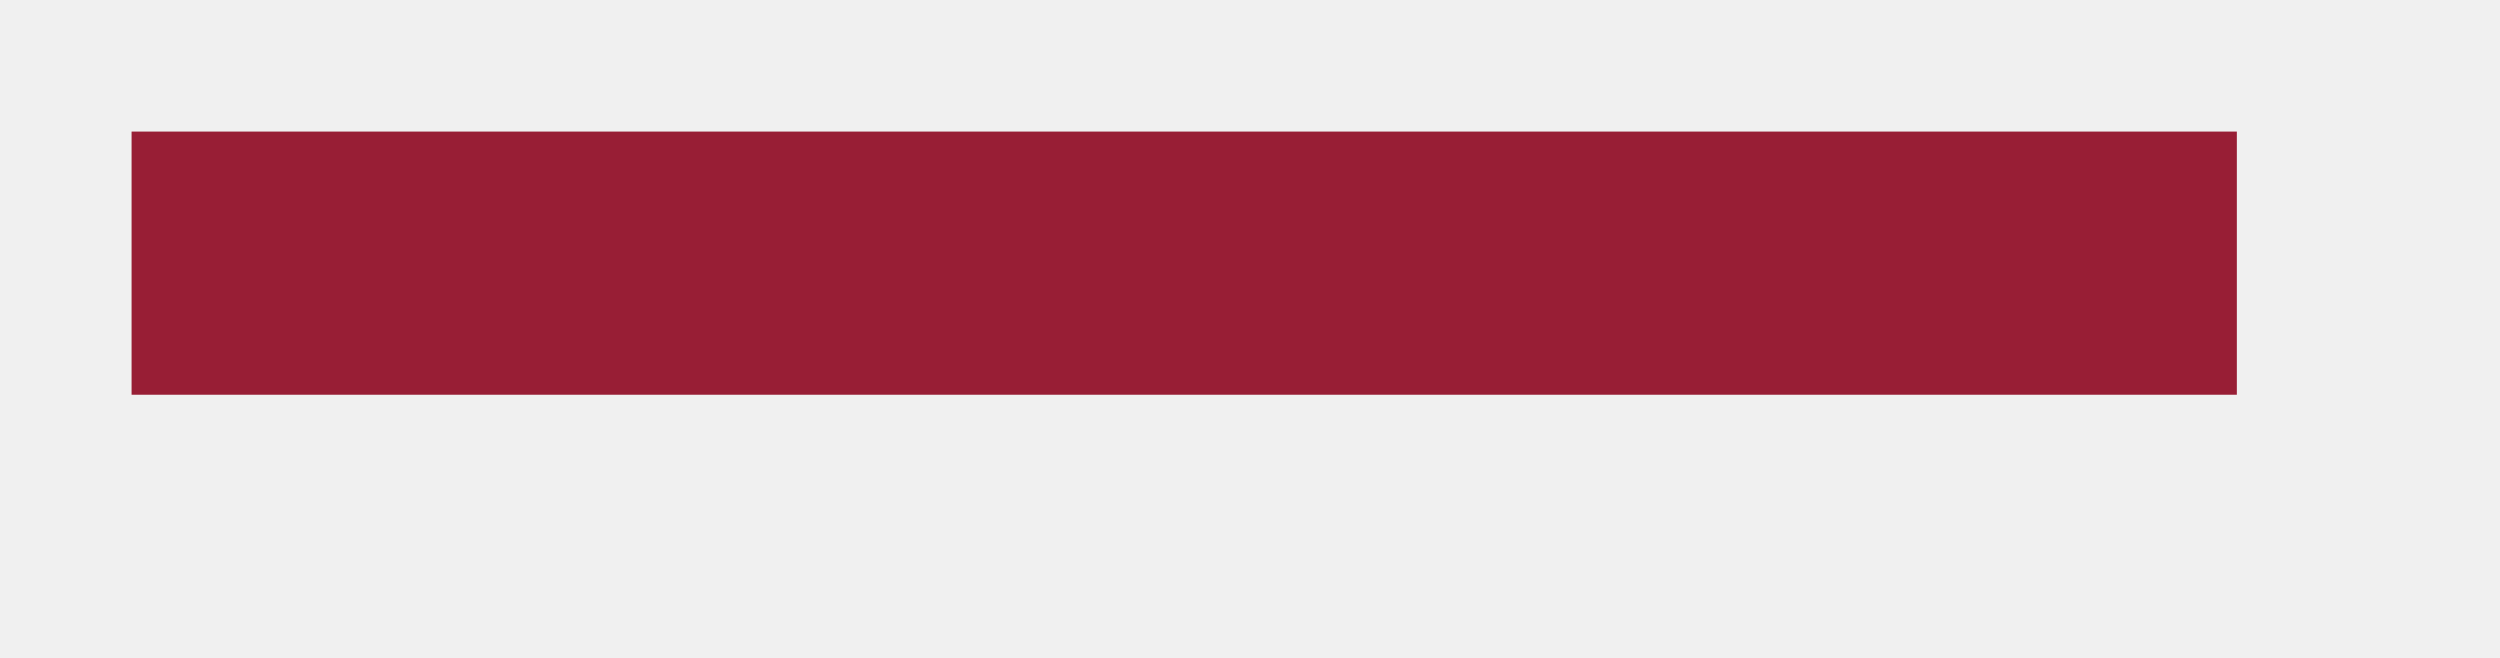
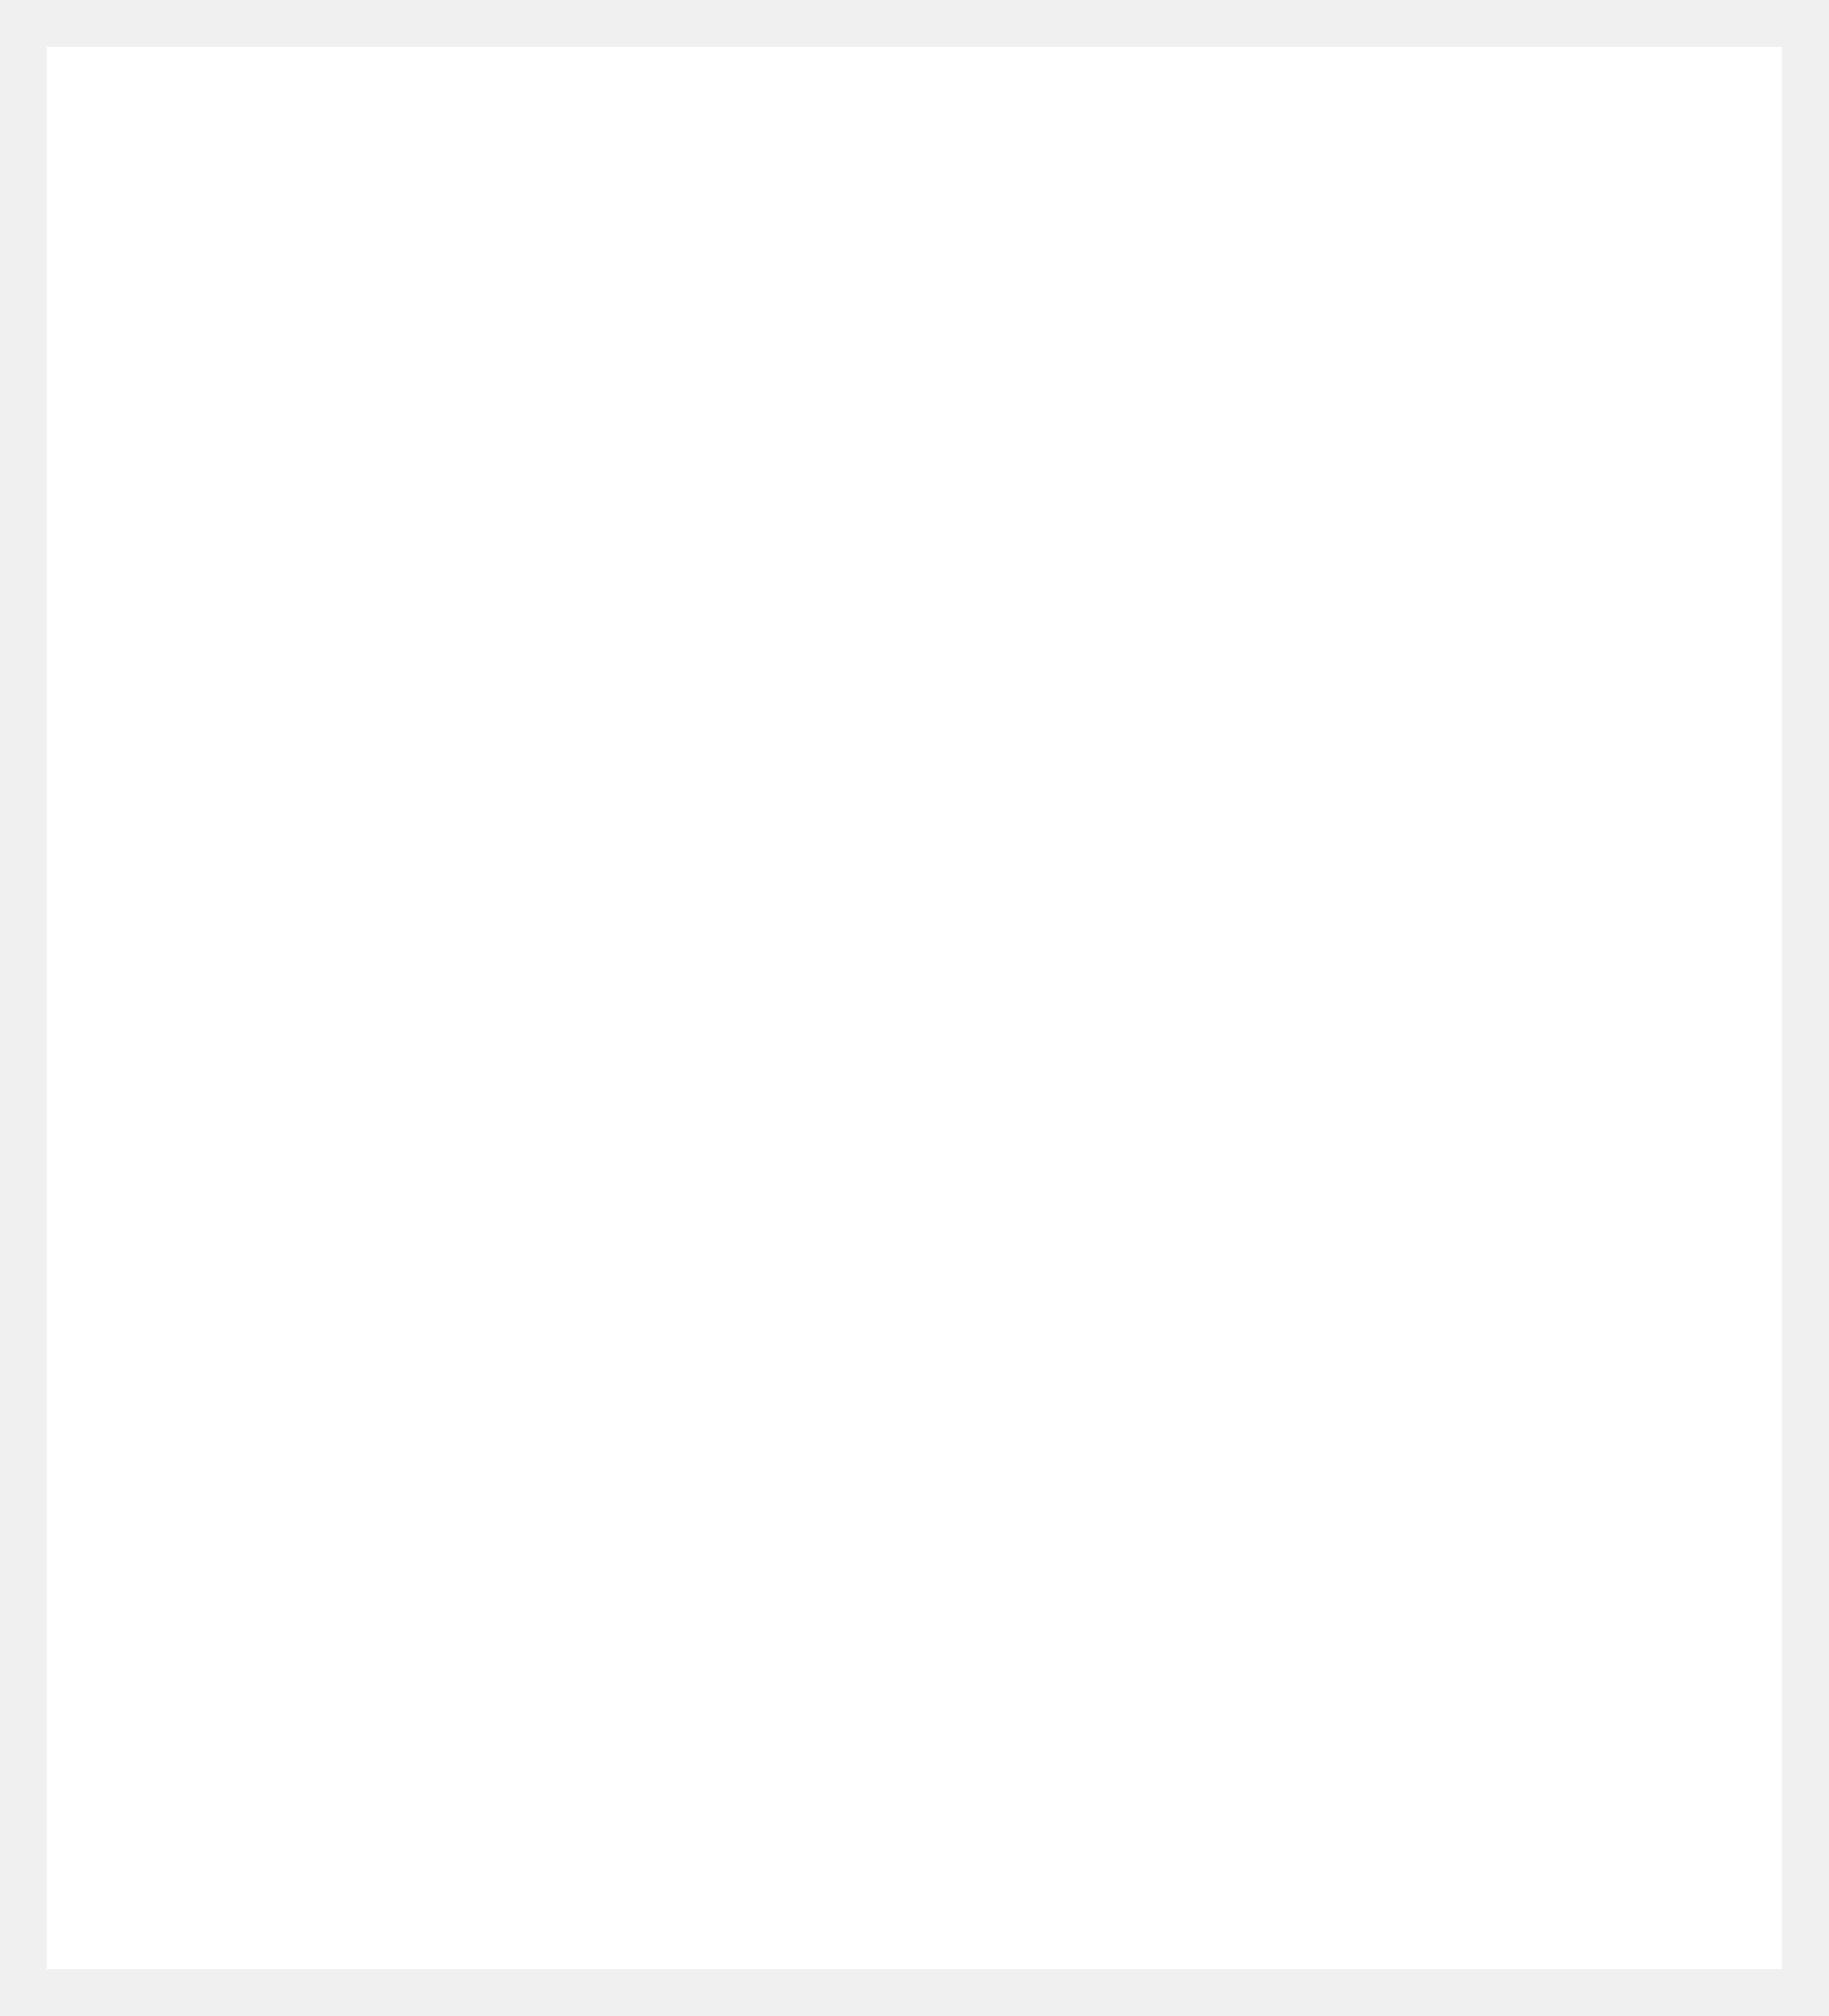
- <svg xmlns="http://www.w3.org/2000/svg" version="1.1" width="19px" height="5px">
-   <g transform="matrix(1 0 0 1 -145 -87 )">
-     <path d="M 146 89  L 162 89  " stroke-width="2" stroke="#981e35" fill="none" />
+ <svg xmlns="http://www.w3.org/2000/svg" version="1.1" width="39px" height="43px">
+   <g transform="matrix(1 0 0 1 -321 -730 )">
+     <path d="M 322 731  L 359 731  L 359 772  L 322 772  L 322 731  Z " fill-rule="nonzero" fill="#ffffff" stroke="none" />
  </g>
</svg>
